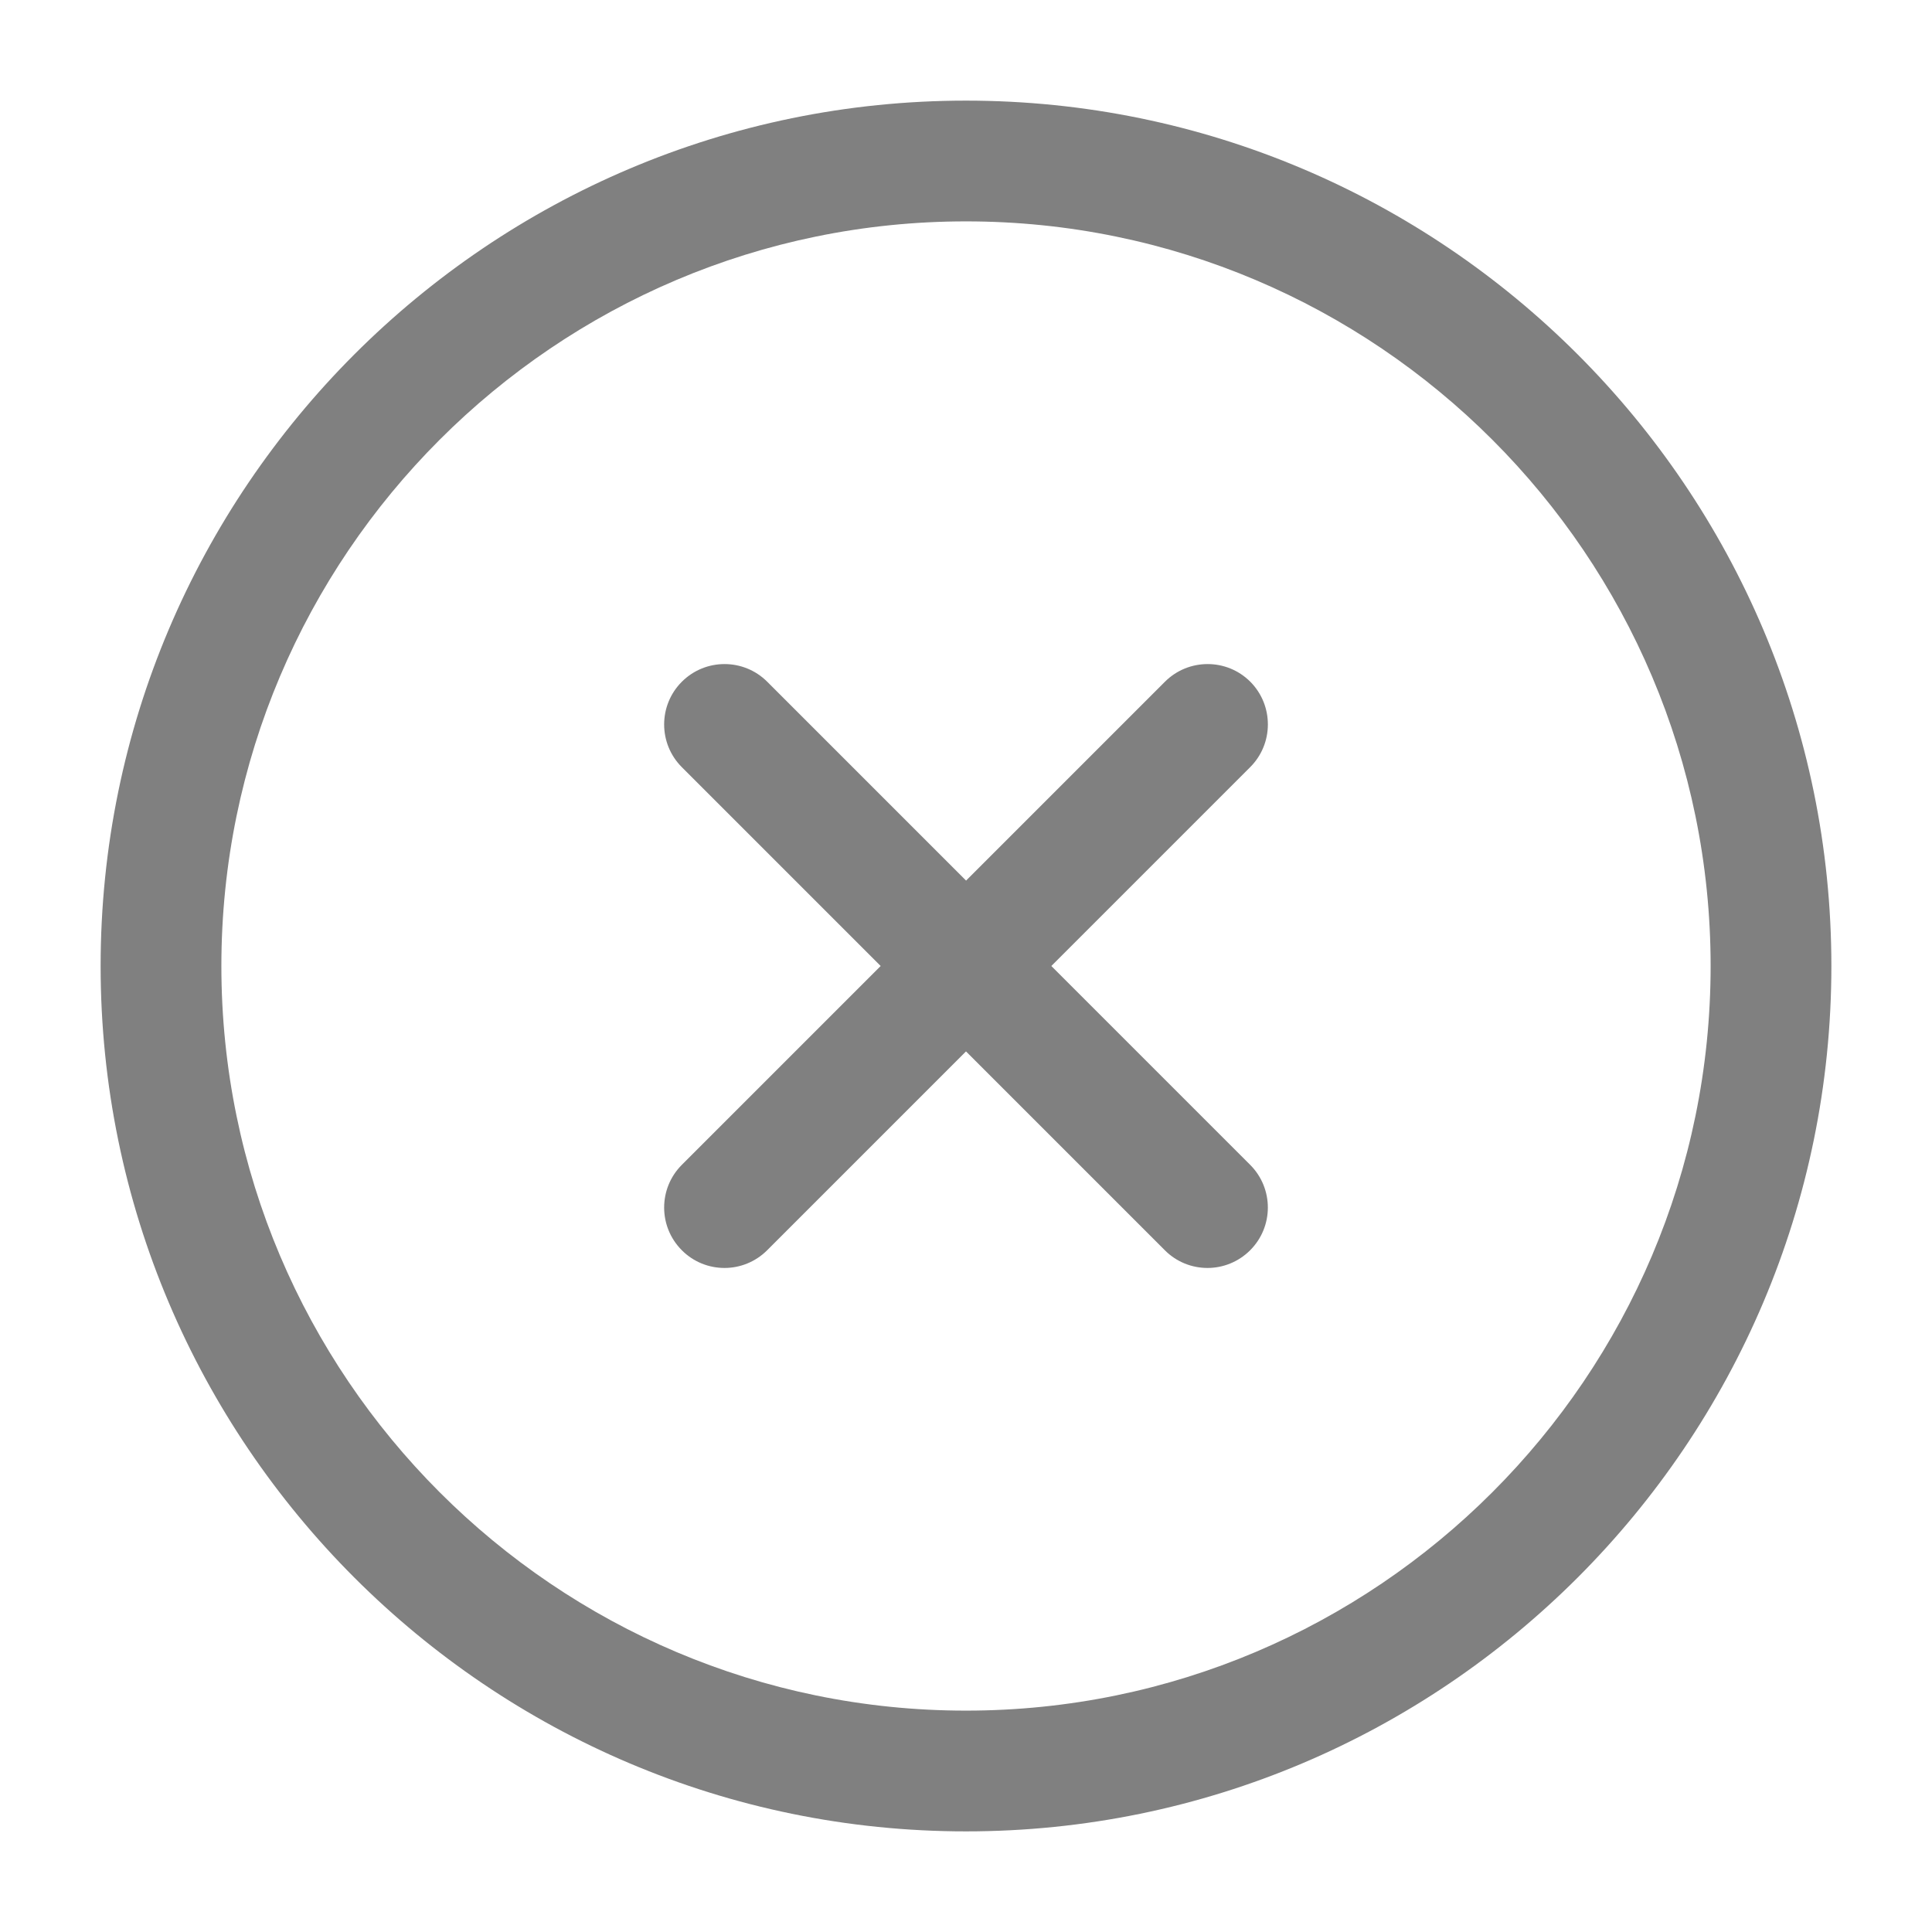
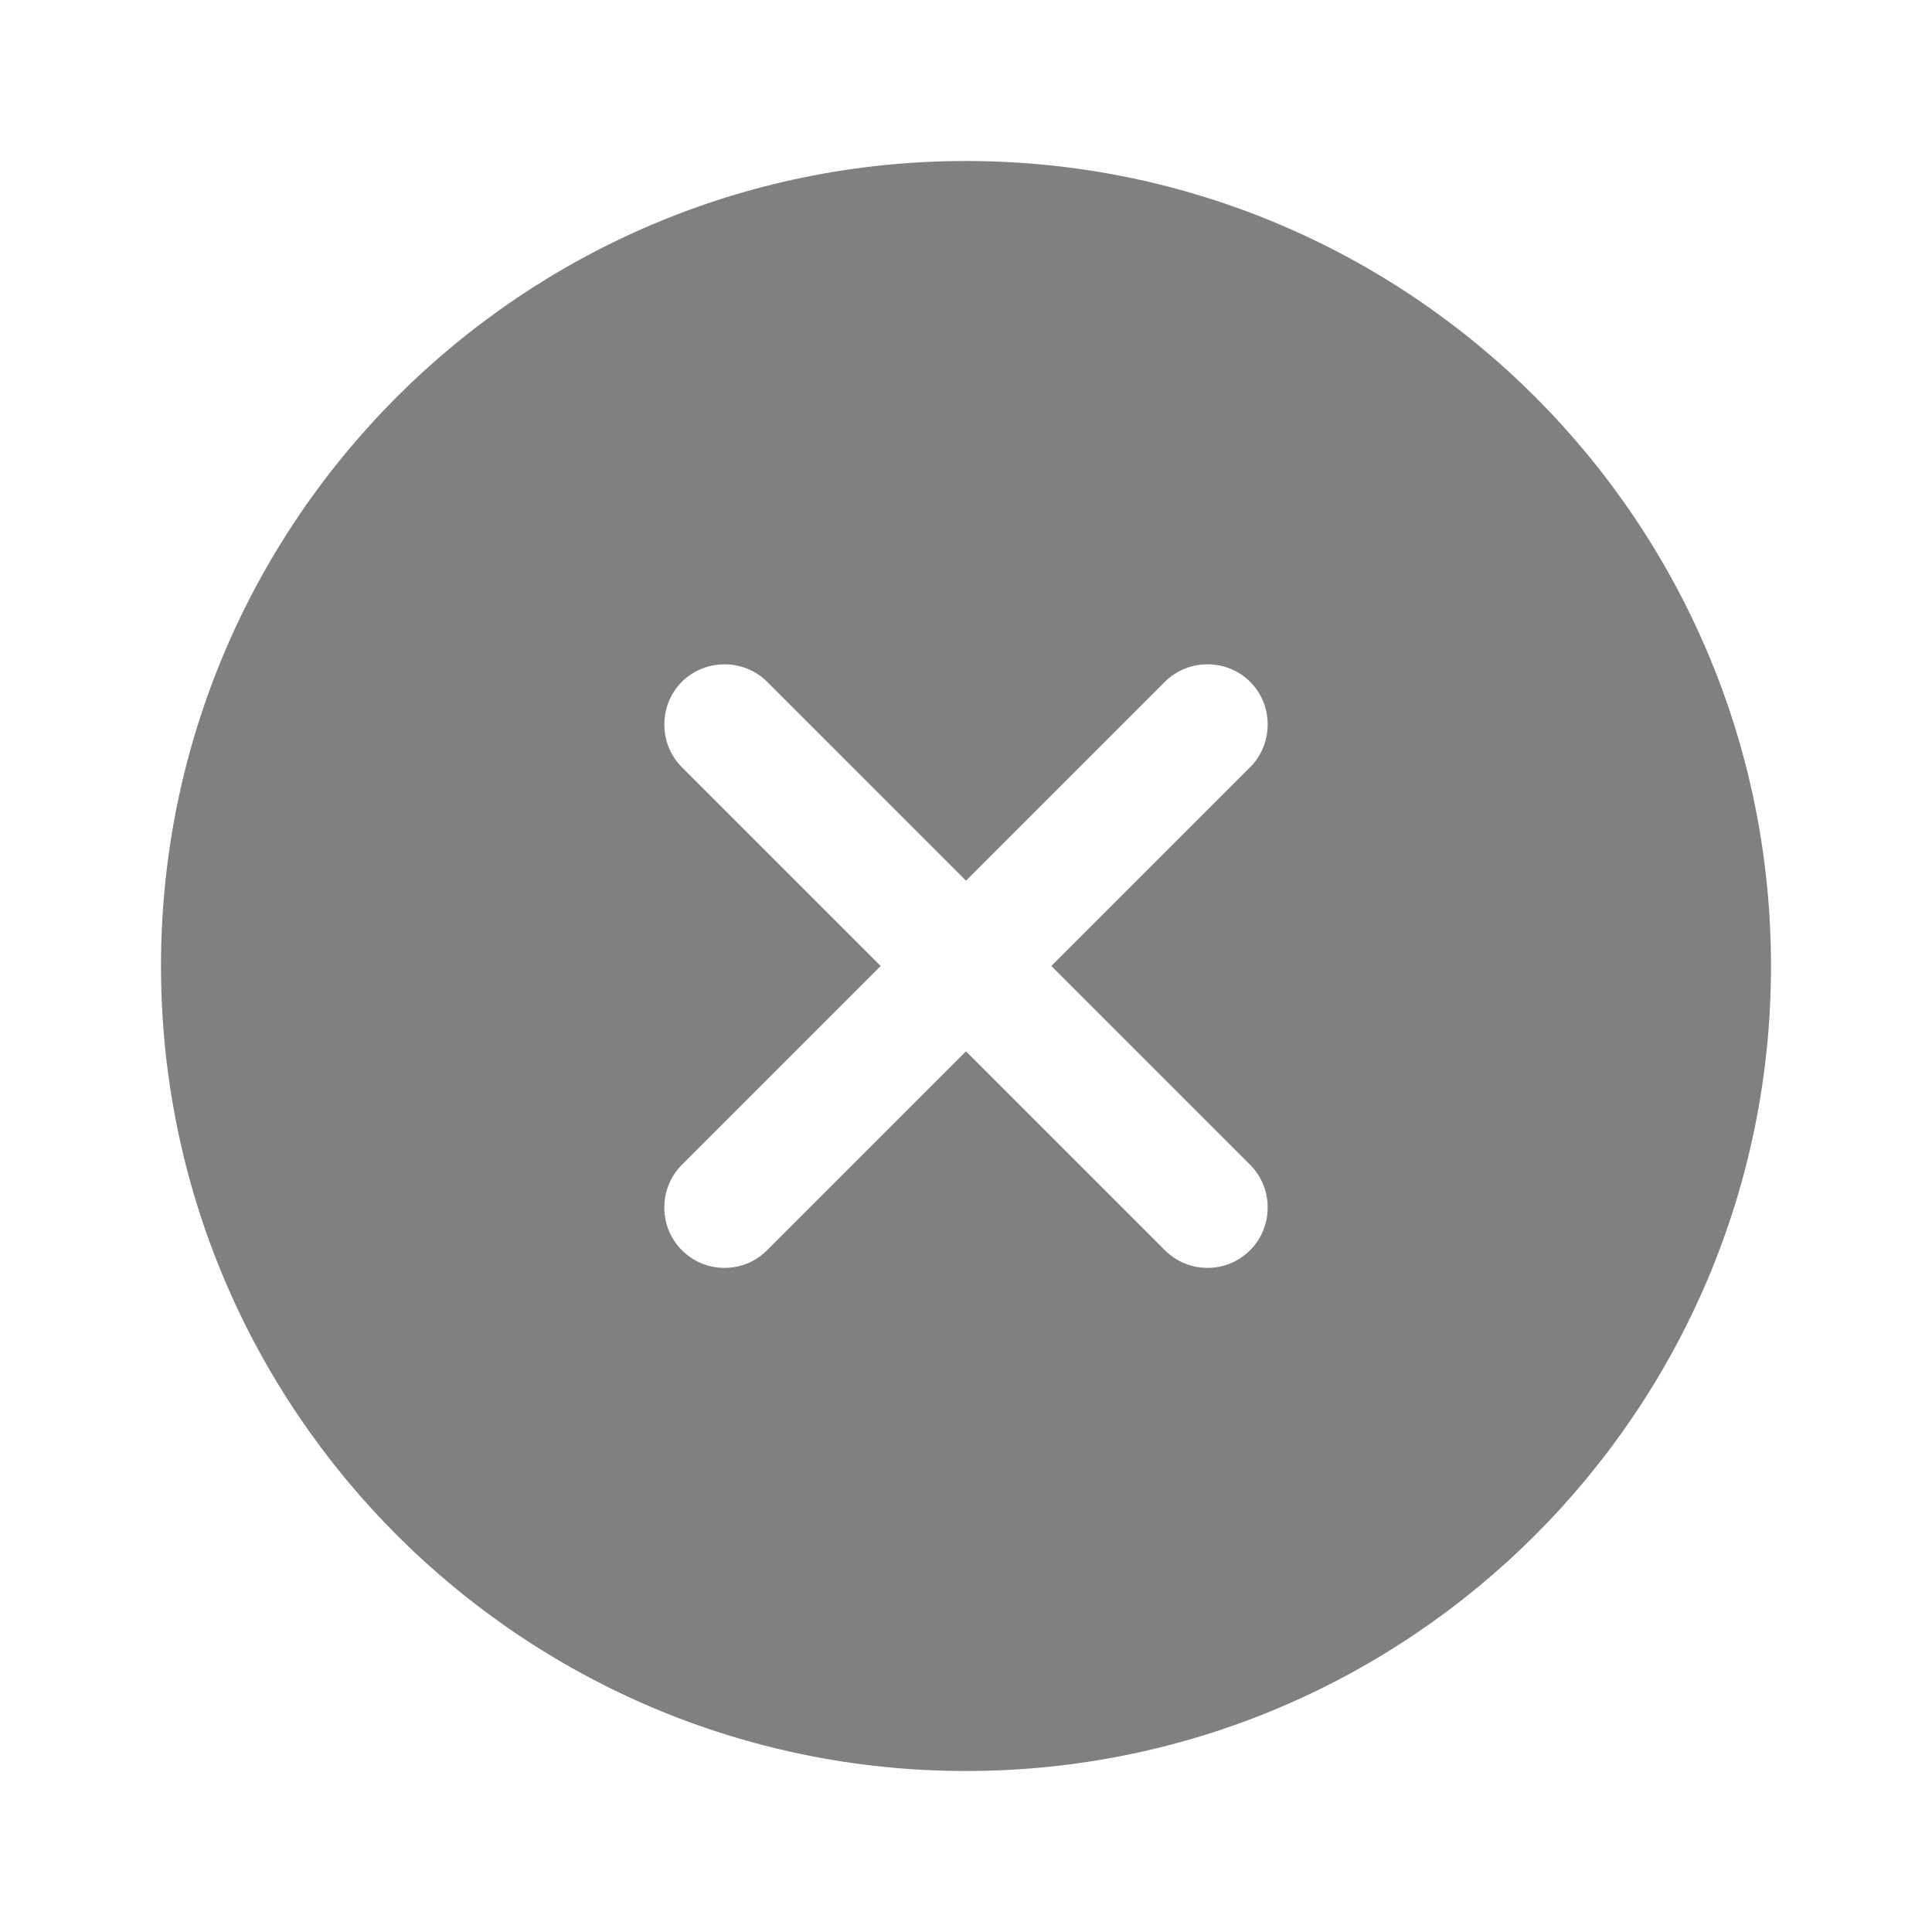
<svg xmlns="http://www.w3.org/2000/svg" width="24" height="24" viewBox="0 0 24 24" fill="none">
-   <path d="M12 1.25C6.072 1.25 1.25 6.073 1.25 12C1.25 17.927 6.072 22.75 12 22.75C17.928 22.75 22.75 17.927 22.75 12C22.75 6.073 17.928 1.25 12 1.25ZM12 21.25C6.899 21.25 2.75 17.101 2.75 12C2.75 6.899 6.899 2.75 12 2.75C17.101 2.75 21.25 6.899 21.25 12C21.25 17.101 17.101 21.25 12 21.25ZM15.53 9.53L13.06 12L15.53 14.47C15.823 14.763 15.823 15.238 15.53 15.531C15.384 15.677 15.192 15.751 15 15.751C14.808 15.751 14.616 15.678 14.47 15.531L12 13.061L9.53 15.531C9.384 15.677 9.192 15.751 9 15.751C8.808 15.751 8.616 15.678 8.47 15.531C8.177 15.238 8.177 14.763 8.47 14.47L10.94 12L8.47 9.53C8.177 9.237 8.177 8.762 8.47 8.469C8.763 8.176 9.238 8.176 9.531 8.469L12.001 10.939L14.471 8.469C14.764 8.176 15.239 8.176 15.532 8.469C15.823 8.762 15.823 9.238 15.53 9.53Z" fill="gray" />
+   <path d="M12 2C6.48 2 2 6.48 2 12C2 17.52 6.48 22 12 22C17.52 22 22 17.52 22 12C22 6.48 17.52 2 12 2ZM15.53 14.47C15.82 14.76 15.82 15.24 15.53 15.53C15.38 15.68 15.19 15.75 15 15.75C14.81 15.75 14.62 15.68 14.47 15.53L12 13.06L9.53 15.53C9.38 15.68 9.19 15.75 9 15.75C8.81 15.75 8.62 15.68 8.47 15.53C8.18 15.24 8.18 14.76 8.47 14.47L10.94 12L8.47 9.53C8.18 9.24 8.18 8.76 8.47 8.47C8.76 8.18 9.24 8.18 9.53 8.47L12 10.94L14.47 8.47C14.76 8.18 15.24 8.18 15.53 8.47C15.82 8.76 15.82 9.24 15.53 9.53L13.06 12L15.53 14.47Z" fill="gray" />
</svg>
